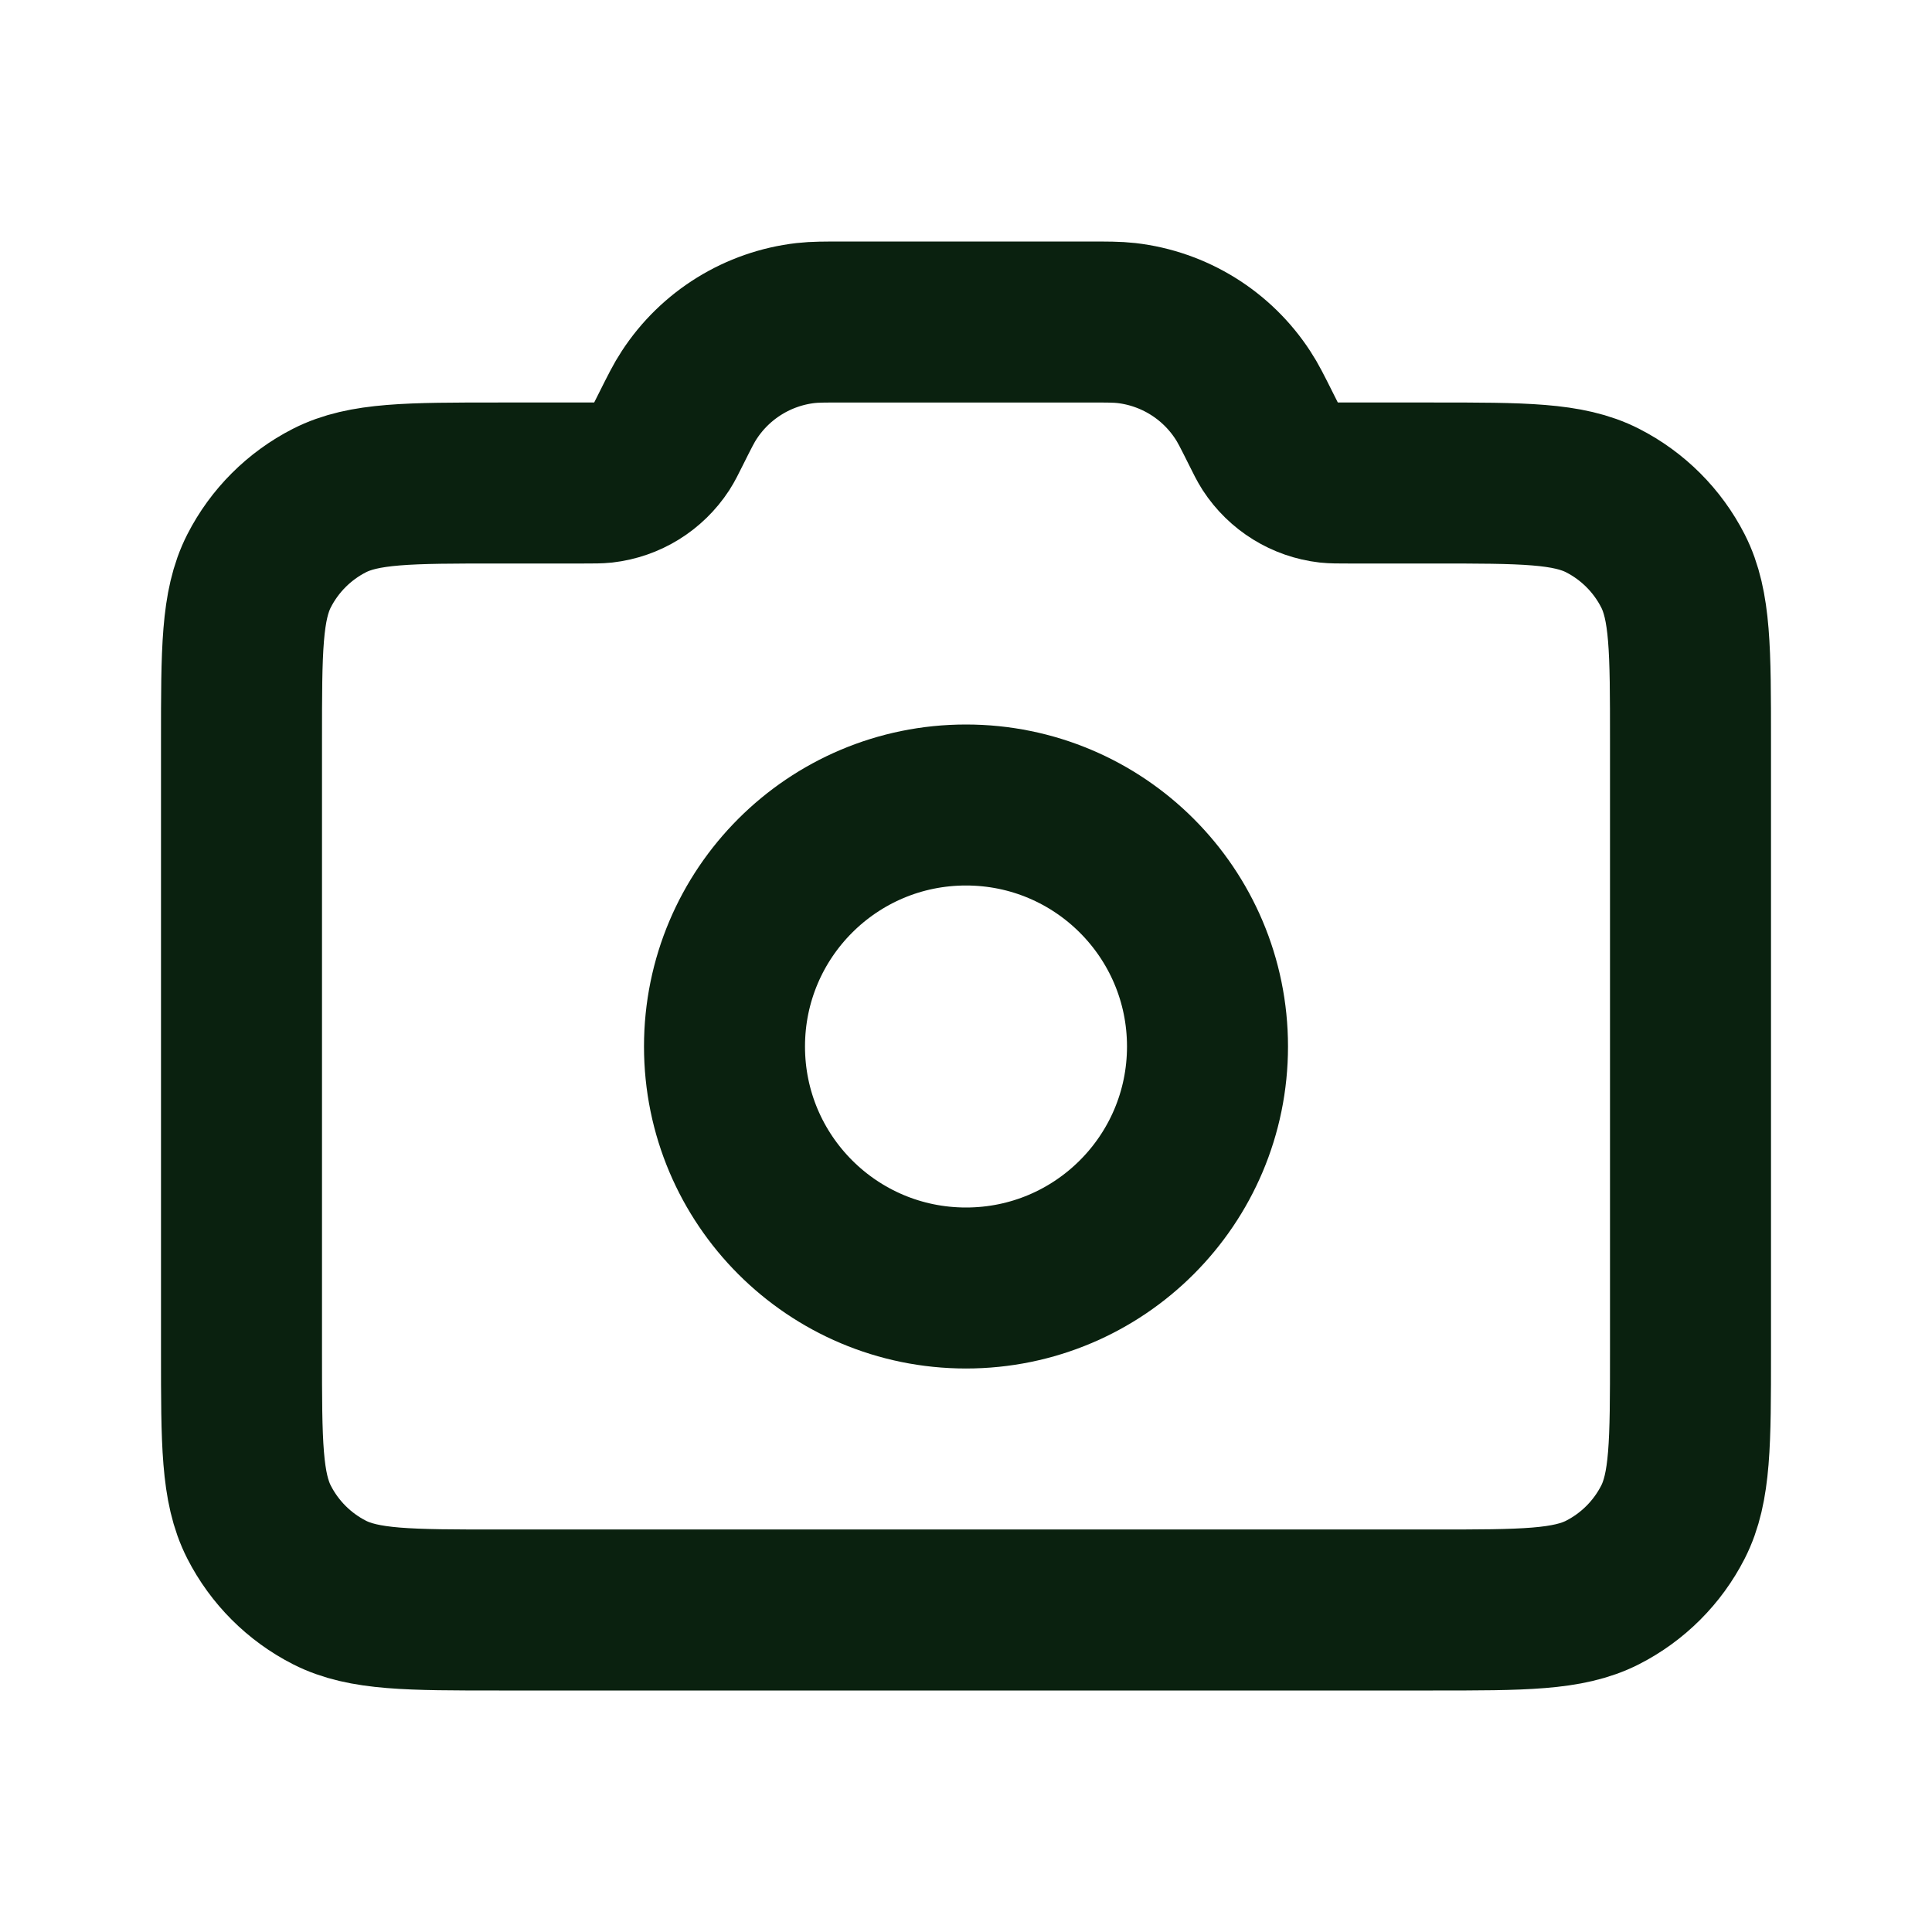
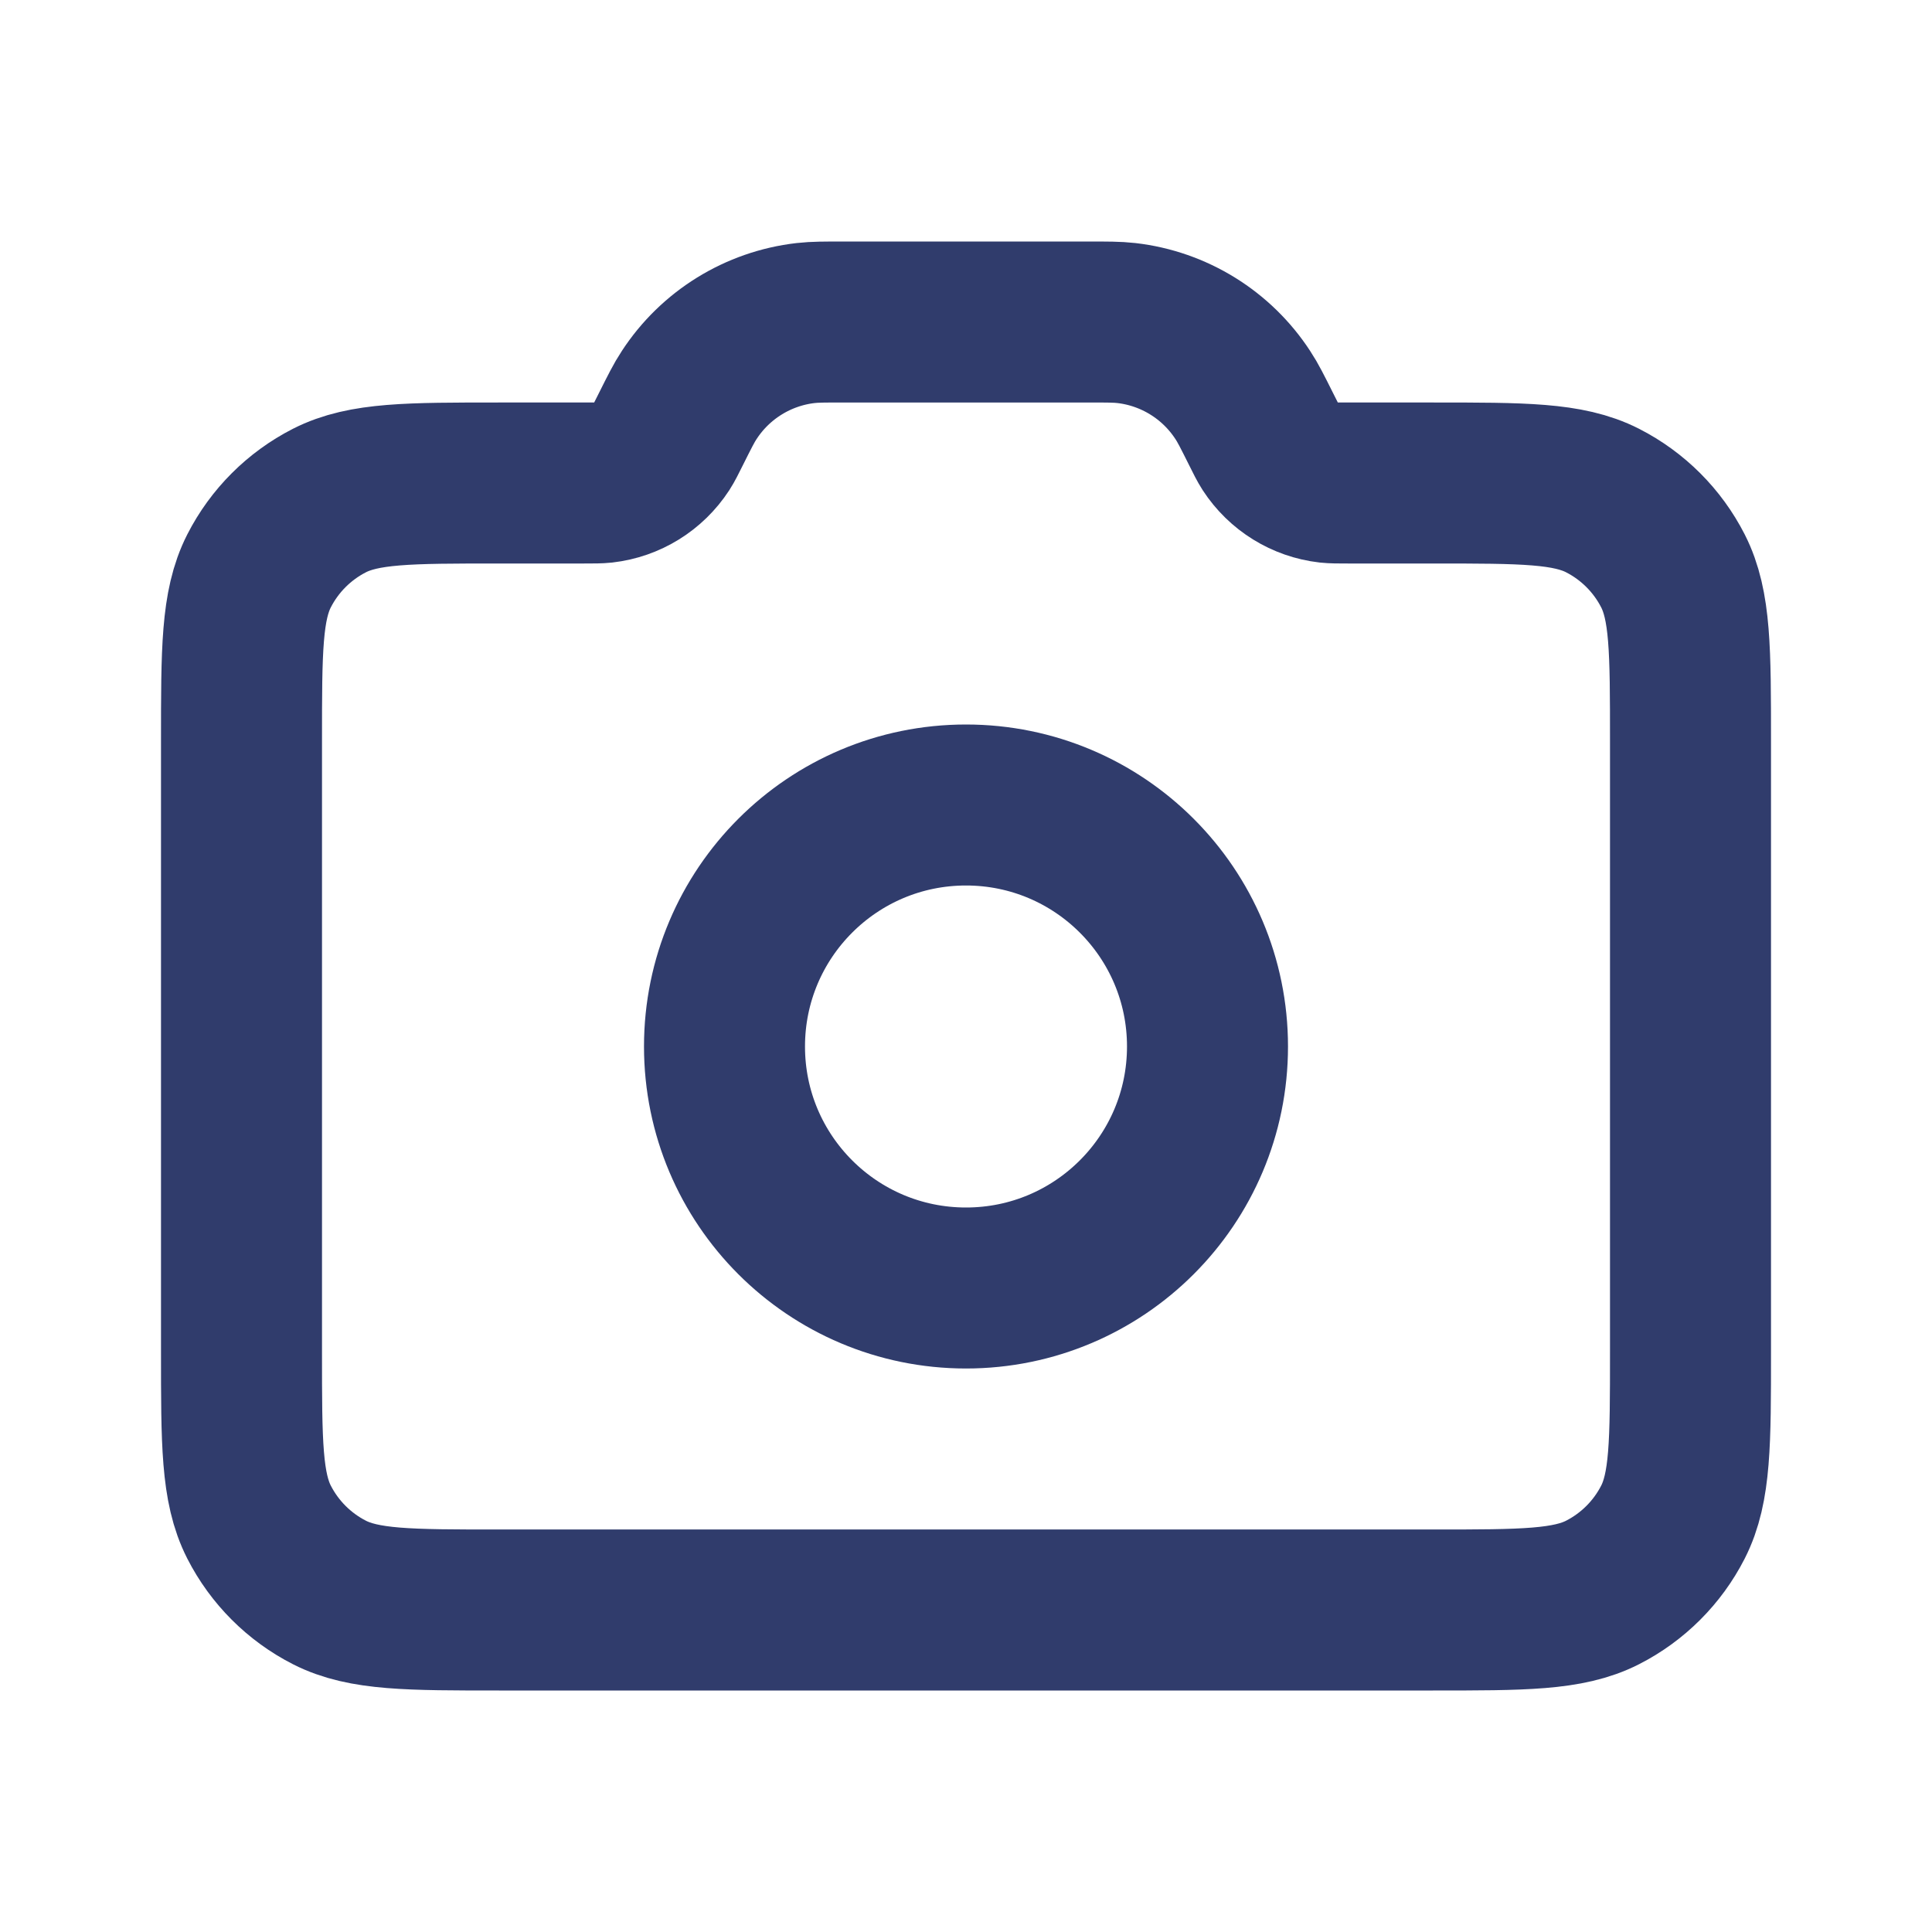
<svg xmlns="http://www.w3.org/2000/svg" width="800px" height="800px" viewBox="0 0 24 24" fill="none">
-   <path d="M12 16C13.657 16 15 14.657 15 13C15 11.343 13.657 10 12 10C10.343 10 9 11.343 9 13C9 14.657 10.343 16 12 16Z" stroke="#0A210F" stroke-width="2" stroke-linecap="round" stroke-linejoin="round" />
-   <path d="M3 16.8V9.2C3 8.08 3 7.52 3.218 7.092C3.41 6.716 3.716 6.41 4.092 6.218C4.52 6 5.08 6 6.2 6H7.255C7.378 6 7.439 6 7.496 5.994C7.792 5.96 8.057 5.796 8.22 5.546C8.251 5.498 8.278 5.443 8.333 5.333C8.443 5.113 8.498 5.003 8.561 4.908C8.886 4.409 9.417 4.081 10.008 4.013C10.122 4 10.245 4 10.491 4H13.509C13.755 4 13.878 4 13.992 4.013C14.583 4.081 15.114 4.409 15.439 4.908C15.502 5.003 15.557 5.113 15.667 5.333C15.722 5.443 15.749 5.498 15.78 5.546C15.943 5.796 16.208 5.96 16.504 5.994C16.561 6 16.622 6 16.745 6H17.8C18.92 6 19.48 6 19.908 6.218C20.284 6.41 20.59 6.716 20.782 7.092C21 7.52 21 8.08 21 9.2V16.8C21 17.92 21 18.48 20.782 18.908C20.59 19.284 20.284 19.59 19.908 19.782C19.48 20 18.92 20 17.8 20H6.2C5.08 20 4.52 20 4.092 19.782C3.716 19.59 3.41 19.284 3.218 18.908C3 18.48 3 17.92 3 16.8Z" stroke="#0A210F" stroke-width="2" stroke-linecap="round" stroke-linejoin="round" />
+   <path d="M12 16C13.657 16 15 14.657 15 13C15 11.343 13.657 10 12 10C10.343 10 9 11.343 9 13C9 14.657 10.343 16 12 16Z" stroke="#303c6c" stroke-width="2" stroke-linecap="round" stroke-linejoin="round" />
+   <path d="M3 16.8V9.2C3 8.08 3 7.52 3.218 7.092C3.41 6.716 3.716 6.41 4.092 6.218C4.52 6 5.08 6 6.2 6H7.255C7.378 6 7.439 6 7.496 5.994C7.792 5.96 8.057 5.796 8.22 5.546C8.251 5.498 8.278 5.443 8.333 5.333C8.443 5.113 8.498 5.003 8.561 4.908C8.886 4.409 9.417 4.081 10.008 4.013C10.122 4 10.245 4 10.491 4H13.509C13.755 4 13.878 4 13.992 4.013C14.583 4.081 15.114 4.409 15.439 4.908C15.502 5.003 15.557 5.113 15.667 5.333C15.722 5.443 15.749 5.498 15.78 5.546C15.943 5.796 16.208 5.96 16.504 5.994C16.561 6 16.622 6 16.745 6H17.8C18.92 6 19.48 6 19.908 6.218C20.284 6.41 20.59 6.716 20.782 7.092C21 7.52 21 8.08 21 9.2V16.8C21 17.92 21 18.48 20.782 18.908C20.59 19.284 20.284 19.59 19.908 19.782C19.48 20 18.92 20 17.8 20H6.2C5.08 20 4.52 20 4.092 19.782C3.716 19.59 3.41 19.284 3.218 18.908C3 18.48 3 17.92 3 16.8Z" stroke="#303c6c" stroke-width="2" stroke-linecap="round" stroke-linejoin="round" />
</svg>
